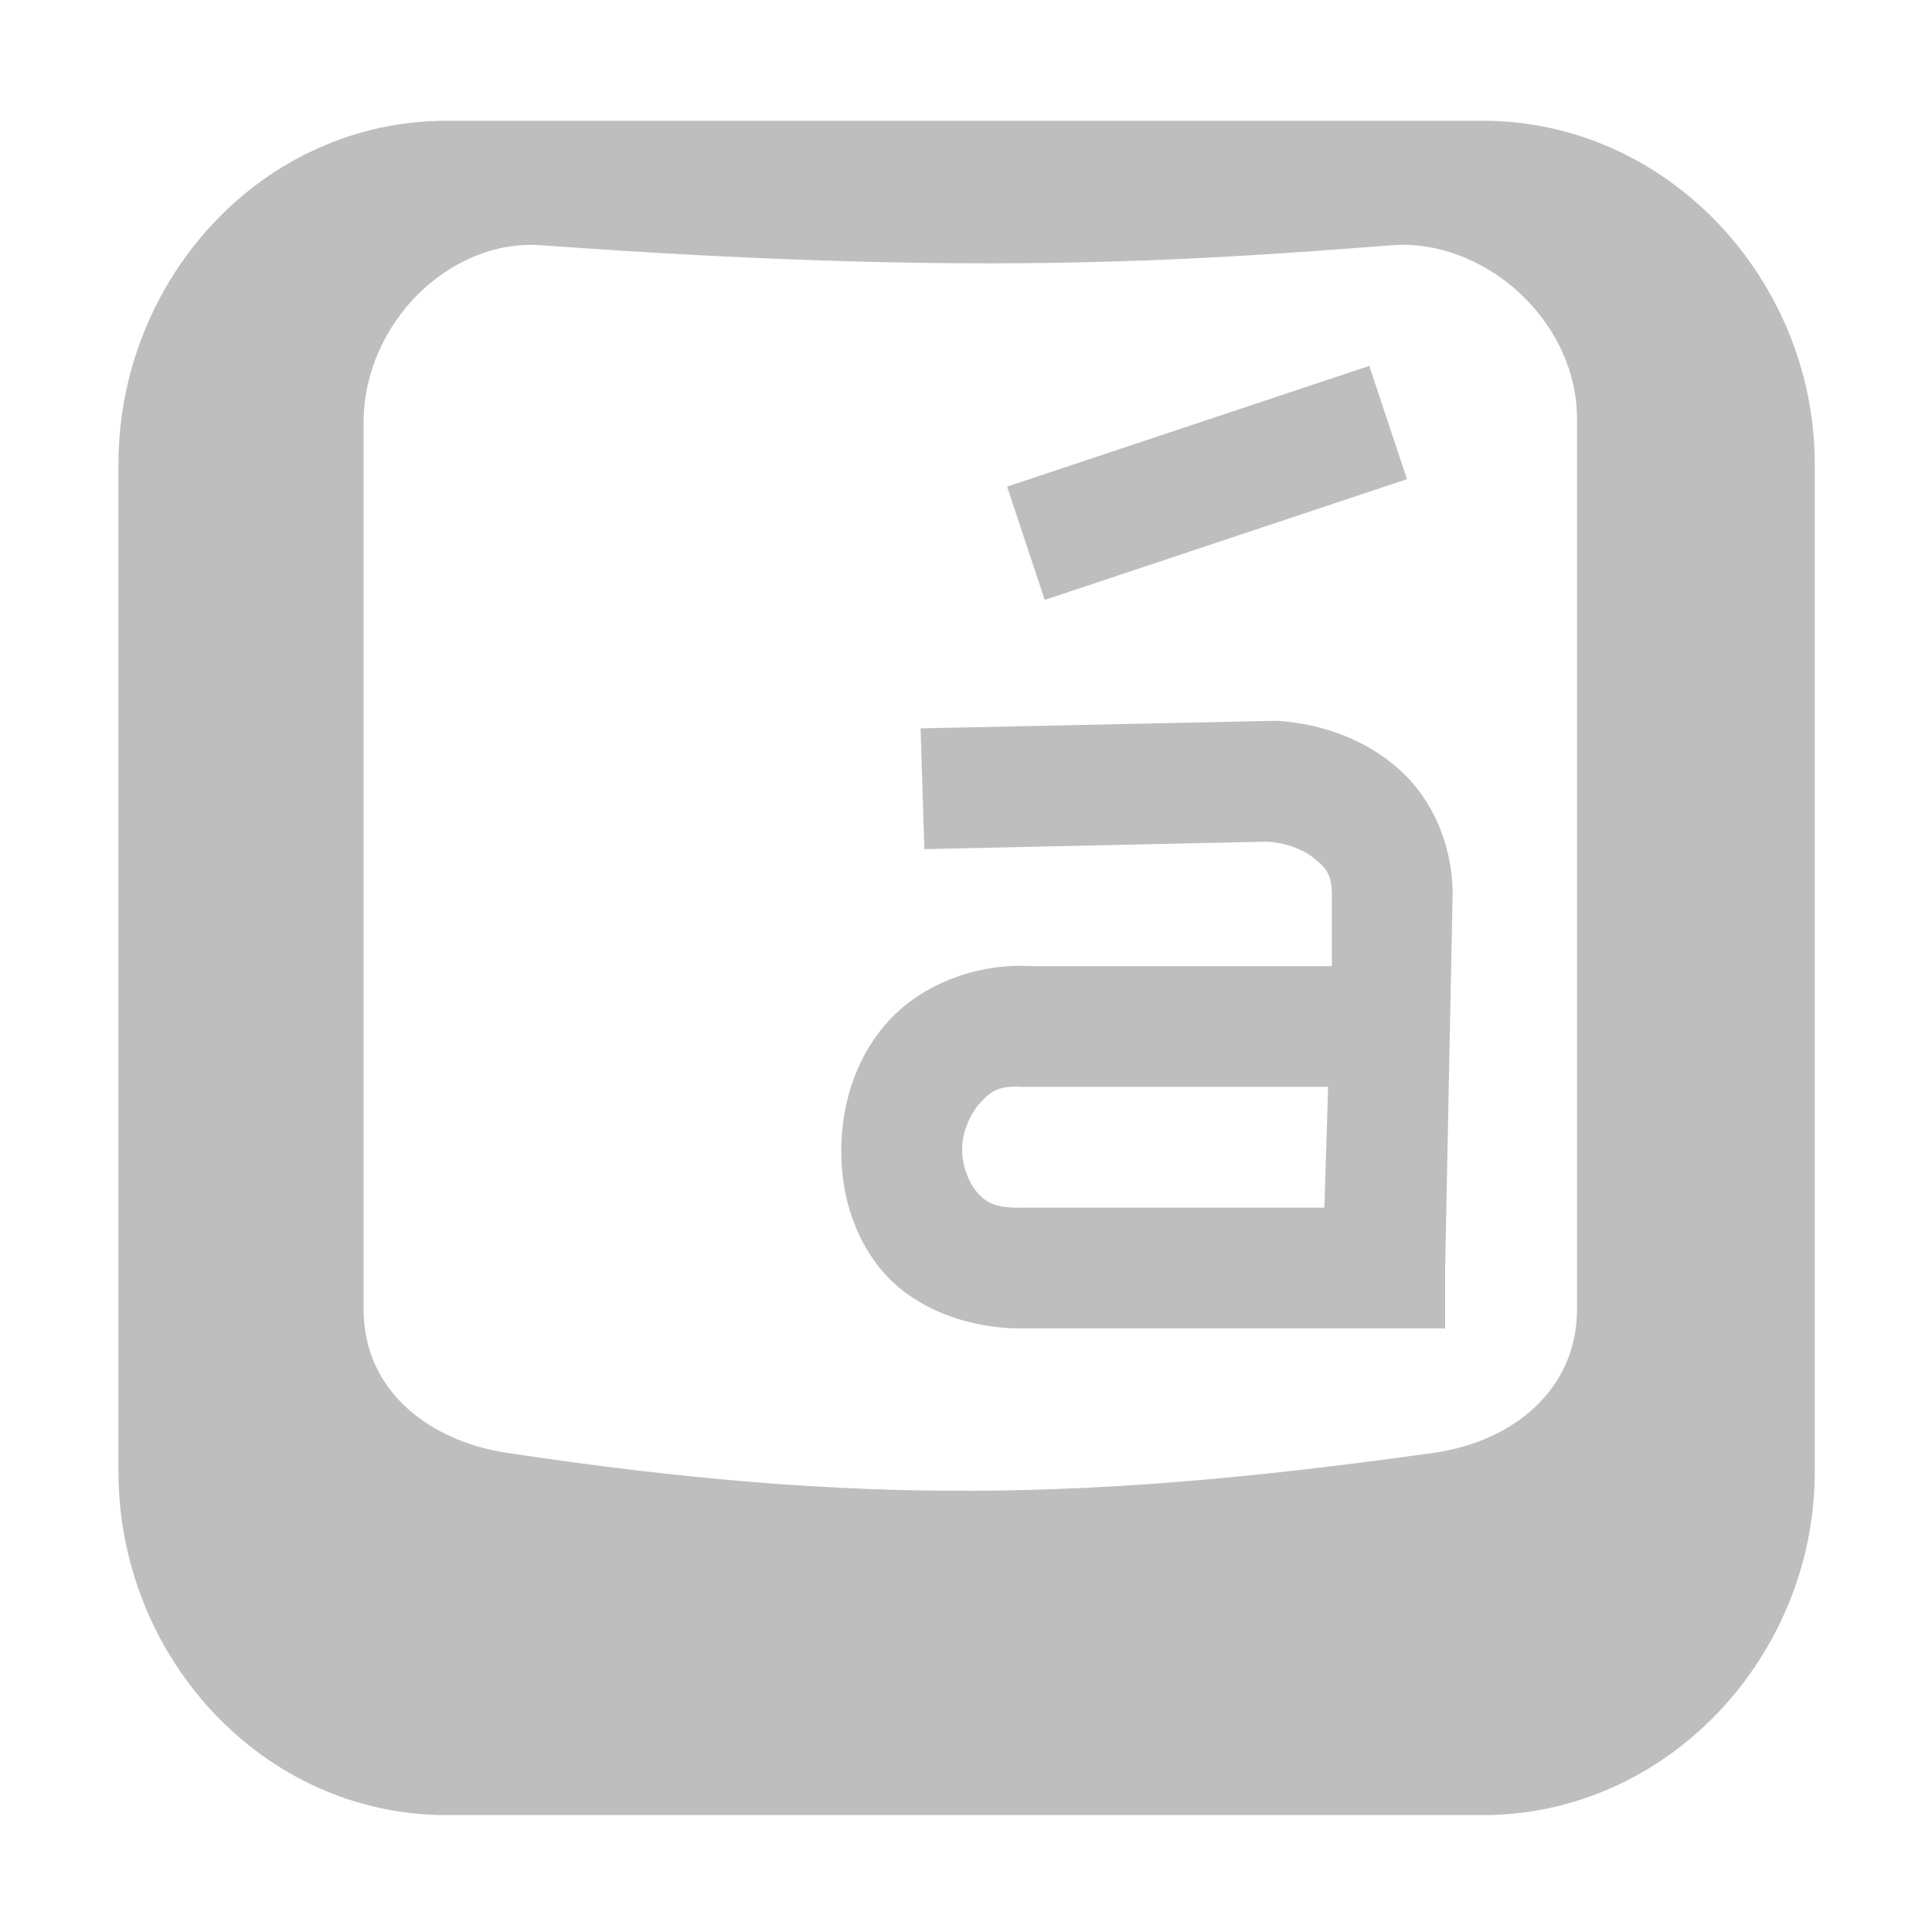
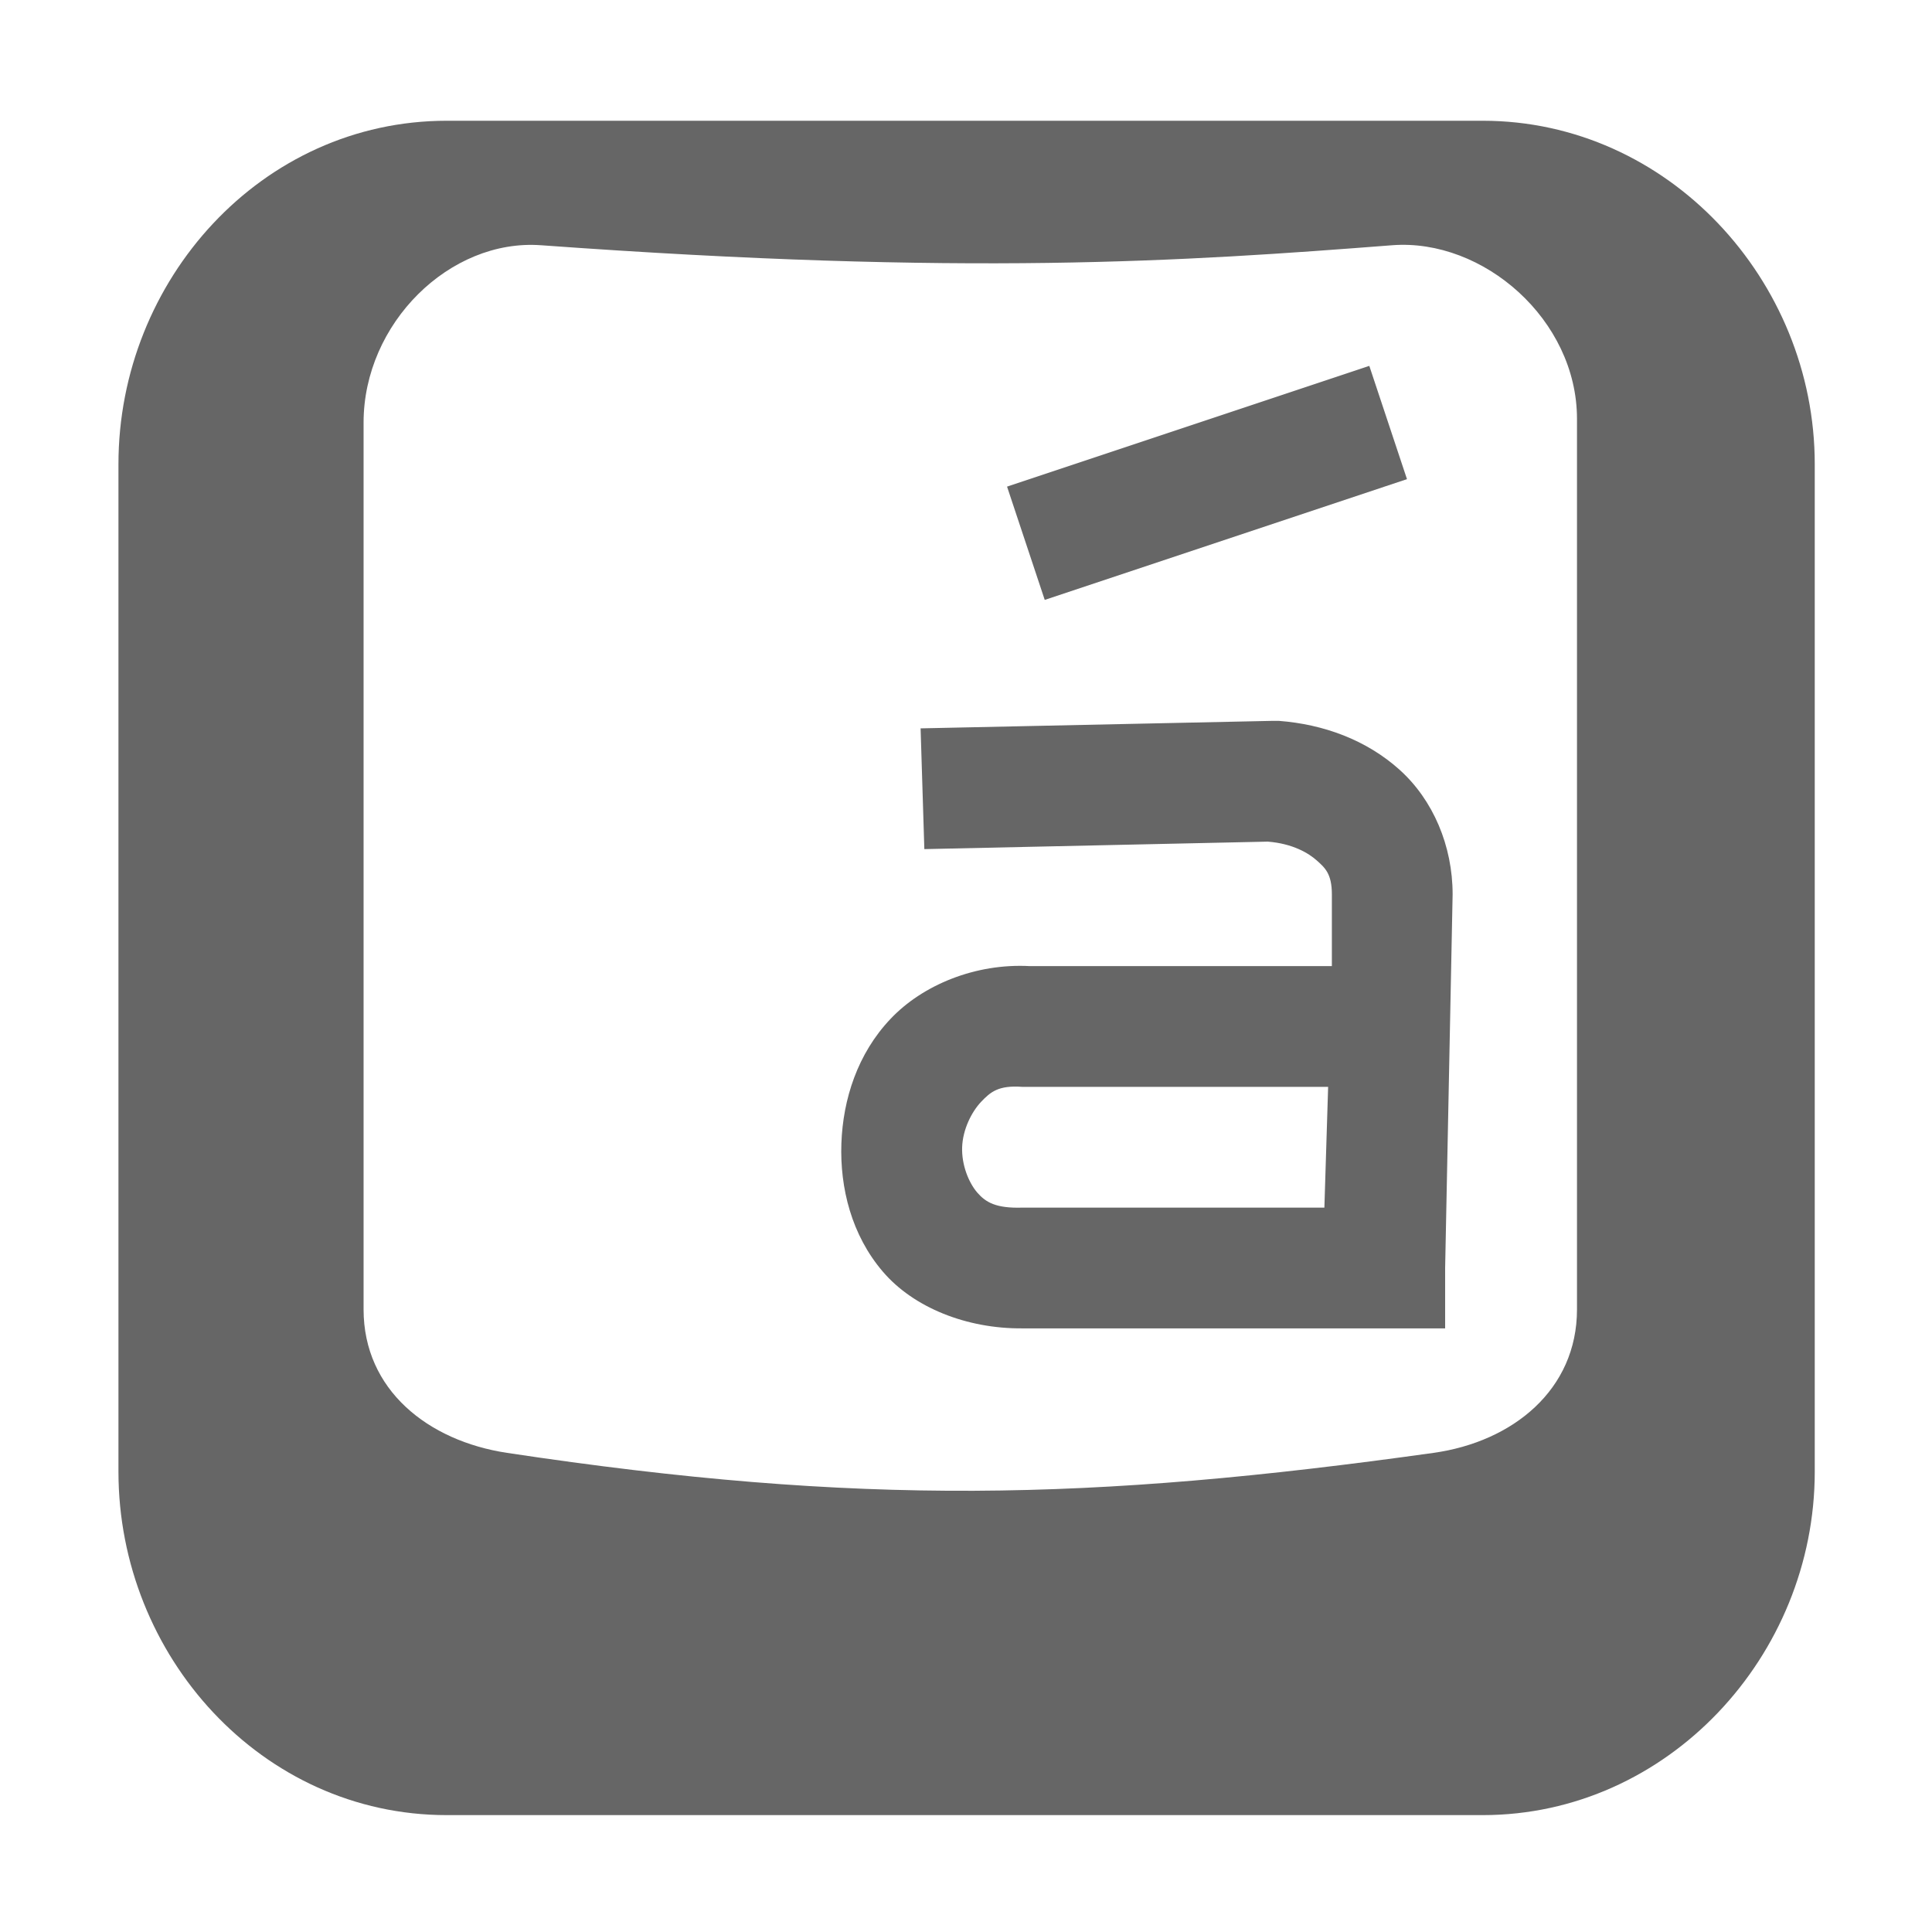
<svg xmlns="http://www.w3.org/2000/svg" id="svg7384" height="16" width="16" version="1.1">
  <defs id="defs11" />
  <g id="layer11" transform="translate(-223 -509)">
-     <path id="rect11749-5-9-2-7" style="block-progression:tb;text-indent:0;color:#bebebe;text-transform:none;fill:#bebebe" d="m226.7 510c-1.533 0-2.719 1.319-2.719 2.844v8.344c0 1.524 1.186 2.844 2.719 2.844h8.579c1.533 0 2.75-1.319 2.75-2.844v-8.344c0-1.524-1.217-2.844-2.75-2.844zm0.781 1.031c3.527 0.256 5.317 0.134 7.048 0 0.754-0.058 1.531 0.616 1.531 1.438v7.375c0 0.665-0.531 1.096-1.188 1.188-2.836 0.397-4.753 0.44-7.673 0-0.655-0.099-1.188-0.522-1.188-1.188v-7.344c0-0.822 0.714-1.524 1.469-1.469z" />
-     <path id="path11643" style="block-progression:tb;text-indent:0;color:#000000;text-transform:none;fill:#bebebe" d="m233.53 514.97-2.906 0.062 0.031 1 2.844-0.062c0.207 0.016 0.339 0.096 0.406 0.156 0.067 0.06 0.125 0.109 0.125 0.281v0.594h-2.469-0.031c-0.453-0.025-0.891 0.157-1.156 0.438-0.272 0.287-0.393 0.664-0.406 1.031-0.013 0.367 0.084 0.759 0.344 1.062 0.254 0.297 0.694 0.473 1.156 0.469 0.011-0 0.02 0 0.031 0h2.969 0.5v-0.5l0.062-3.094c0-0.403-0.162-0.782-0.438-1.031-0.276-0.249-0.633-0.378-1-0.406h-0.031-0.031zm-2.062 3.031h0.031 0.031 2.469l-0.031 1h-2.5c-0.22 0.007-0.305-0.044-0.375-0.125-0.07-0.081-0.13-0.228-0.125-0.375 0.005-0.147 0.078-0.292 0.156-0.375 0.079-0.083 0.144-0.14 0.344-0.125z" />
-     <path id="path11645" style="block-progression:tb;text-indent:0;color:#000000;text-transform:none;fill:#bebebe" d="m234.34 512.03-3 1 0.312 0.938 3-1-0.312-0.938z" />
+     <path id="rect11749-5-9-2-7" style="block-progression:tb;text-indent:0;color:#bebebe;text-transform:none;fill:#666666;fill-opacity:1" d="m226.7 510c-1.533 0-2.719 1.319-2.719 2.844v8.344c0 1.524 1.186 2.844 2.719 2.844h8.579c1.533 0 2.75-1.319 2.75-2.844v-8.344c0-1.524-1.217-2.844-2.75-2.844zm0.781 1.031c3.527 0.256 5.317 0.134 7.048 0 0.754-0.058 1.531 0.616 1.531 1.438v7.375c0 0.665-0.531 1.096-1.188 1.188-2.836 0.397-4.753 0.44-7.673 0-0.655-0.099-1.188-0.522-1.188-1.188v-7.344c0-0.822 0.714-1.524 1.469-1.469z" />
+     <path id="path11643" style="block-progression:tb;text-indent:0;color:#000000;text-transform:none;fill:#666666;fill-opacity:1" d="m233.53 514.97-2.906 0.062 0.031 1 2.844-0.062c0.207 0.016 0.339 0.096 0.406 0.156 0.067 0.06 0.125 0.109 0.125 0.281v0.594h-2.469-0.031c-0.453-0.025-0.891 0.157-1.156 0.438-0.272 0.287-0.393 0.664-0.406 1.031-0.013 0.367 0.084 0.759 0.344 1.062 0.254 0.297 0.694 0.473 1.156 0.469 0.011-0 0.02 0 0.031 0h2.969 0.5v-0.5l0.062-3.094c0-0.403-0.162-0.782-0.438-1.031-0.276-0.249-0.633-0.378-1-0.406h-0.031-0.031zm-2.062 3.031h0.031 0.031 2.469l-0.031 1h-2.5c-0.22 0.007-0.305-0.044-0.375-0.125-0.07-0.081-0.13-0.228-0.125-0.375 0.005-0.147 0.078-0.292 0.156-0.375 0.079-0.083 0.144-0.14 0.344-0.125z" />
+     <path id="path11645" style="block-progression:tb;text-indent:0;color:#000000;text-transform:none;fill:#666666;fill-opacity:1" d="m234.34 512.03-3 1 0.312 0.938 3-1-0.312-0.938z" />
  </g>
</svg>
